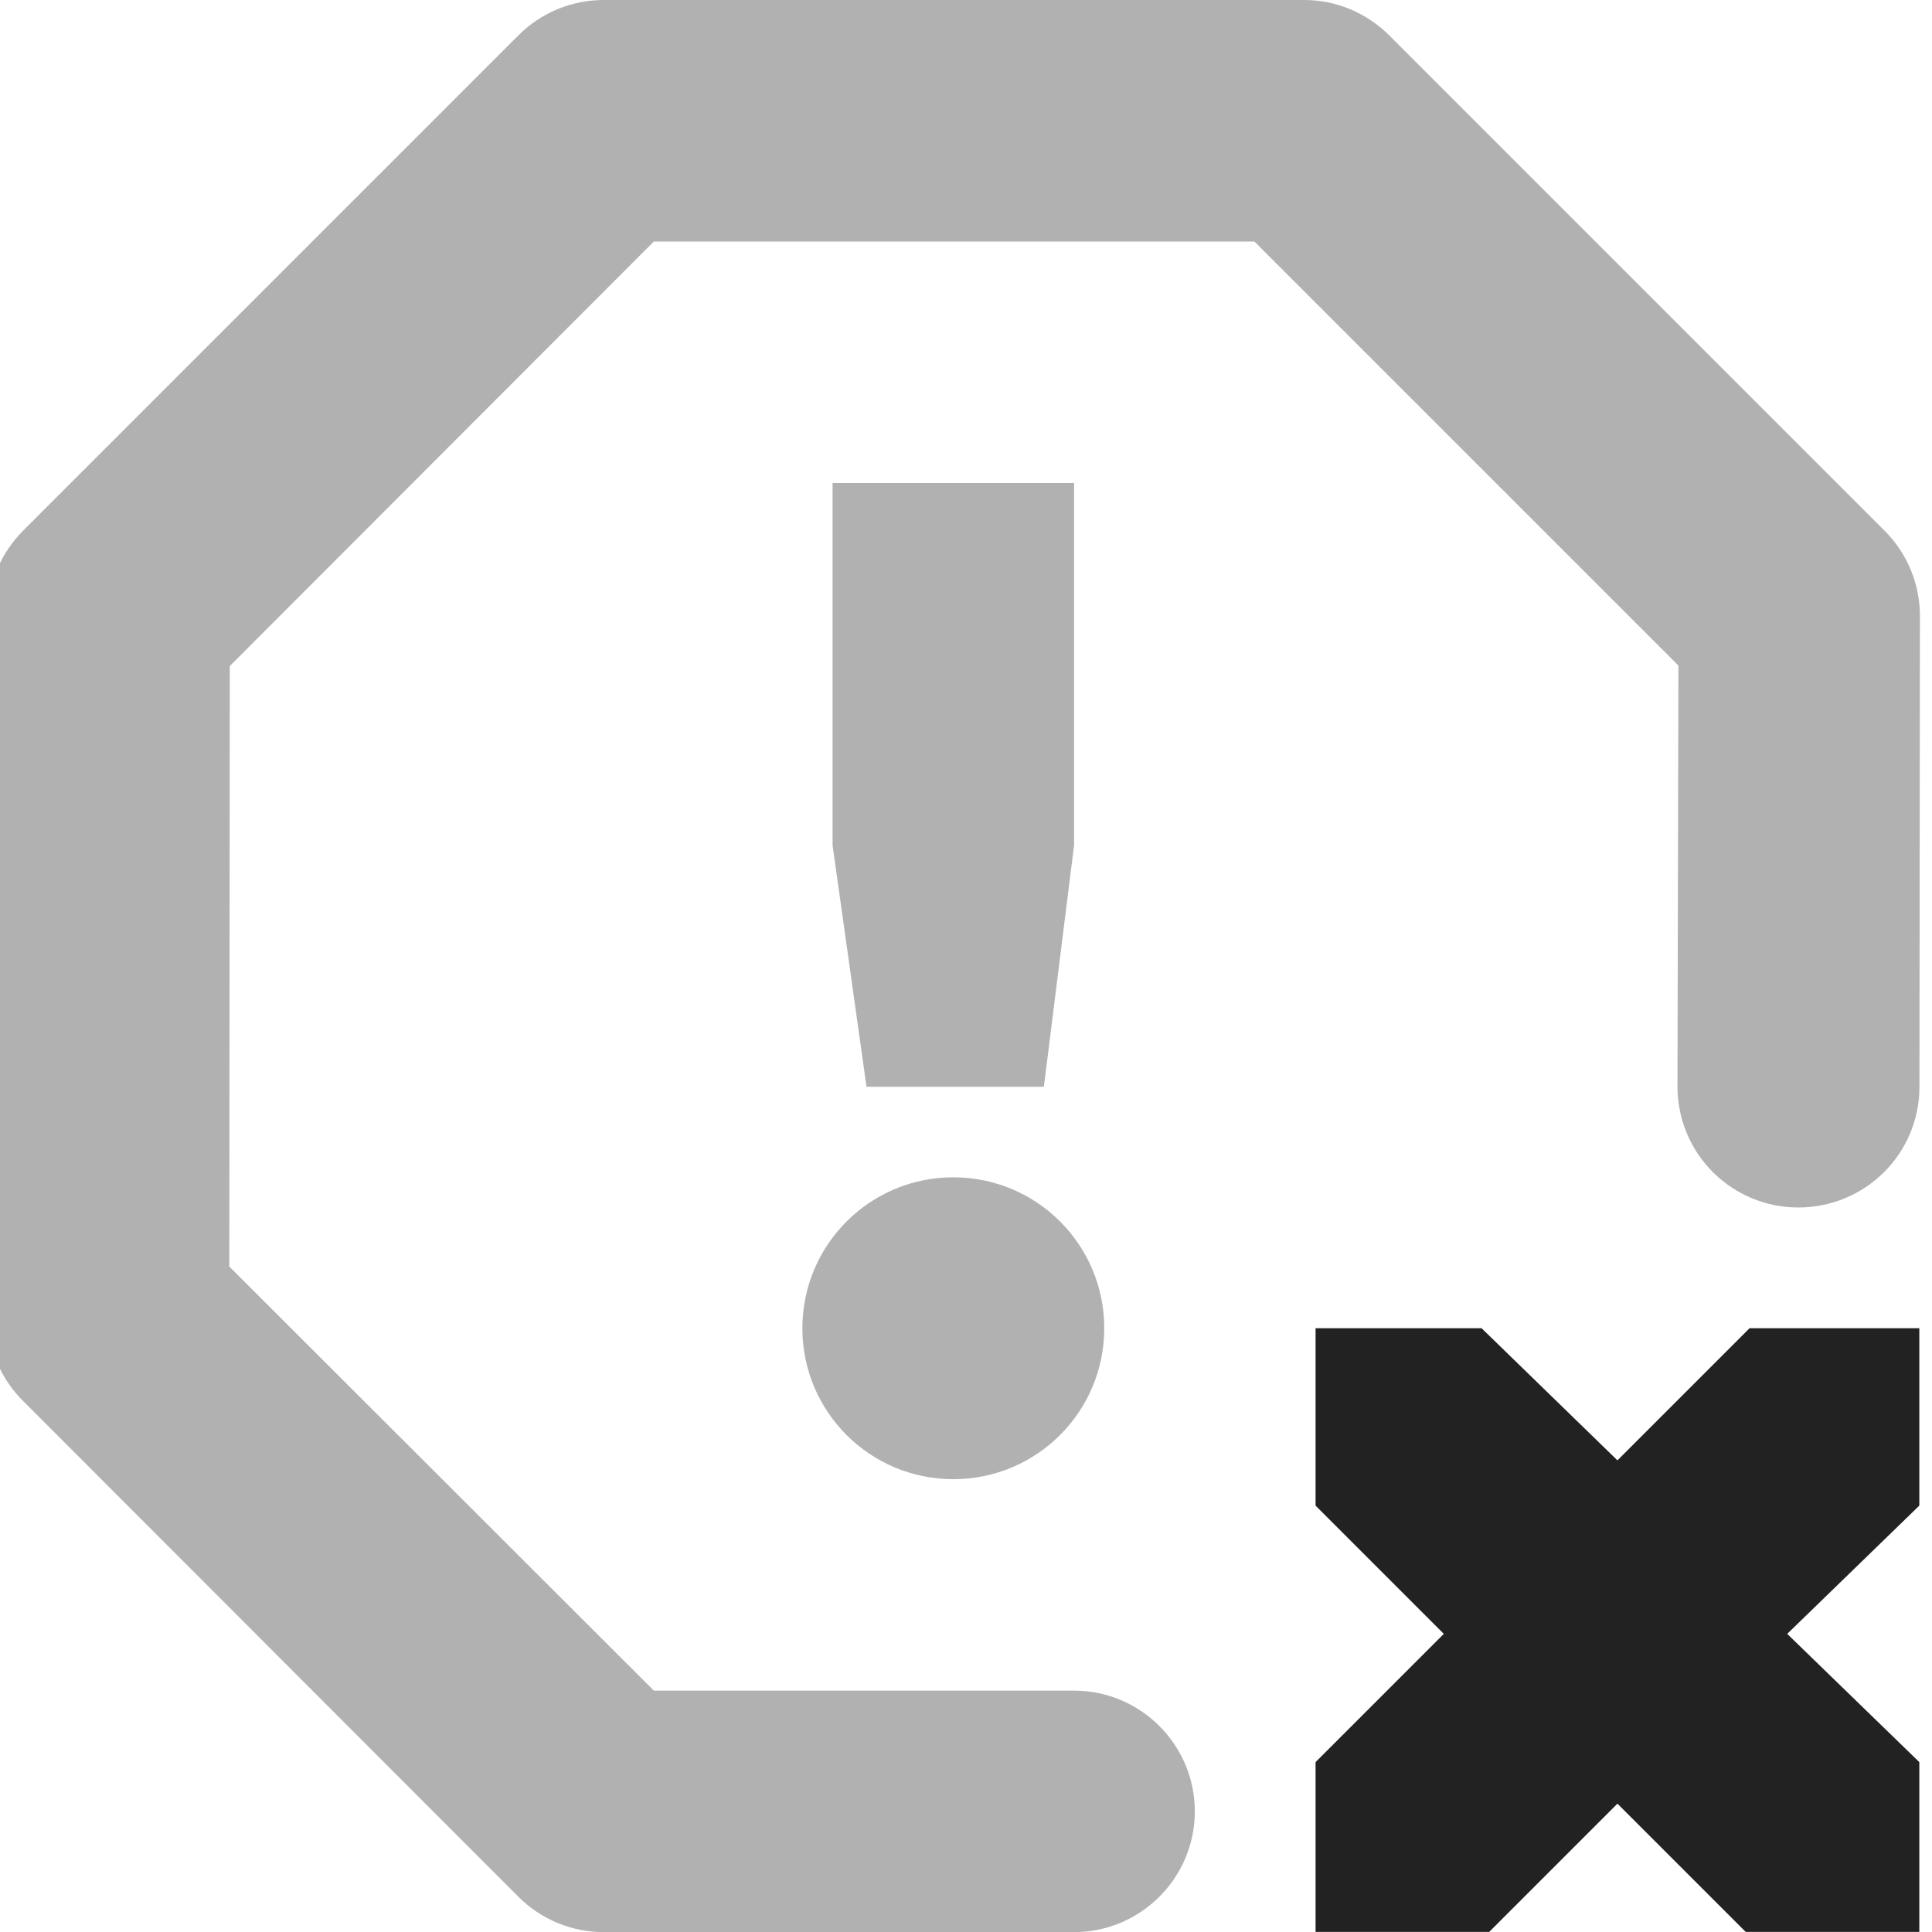
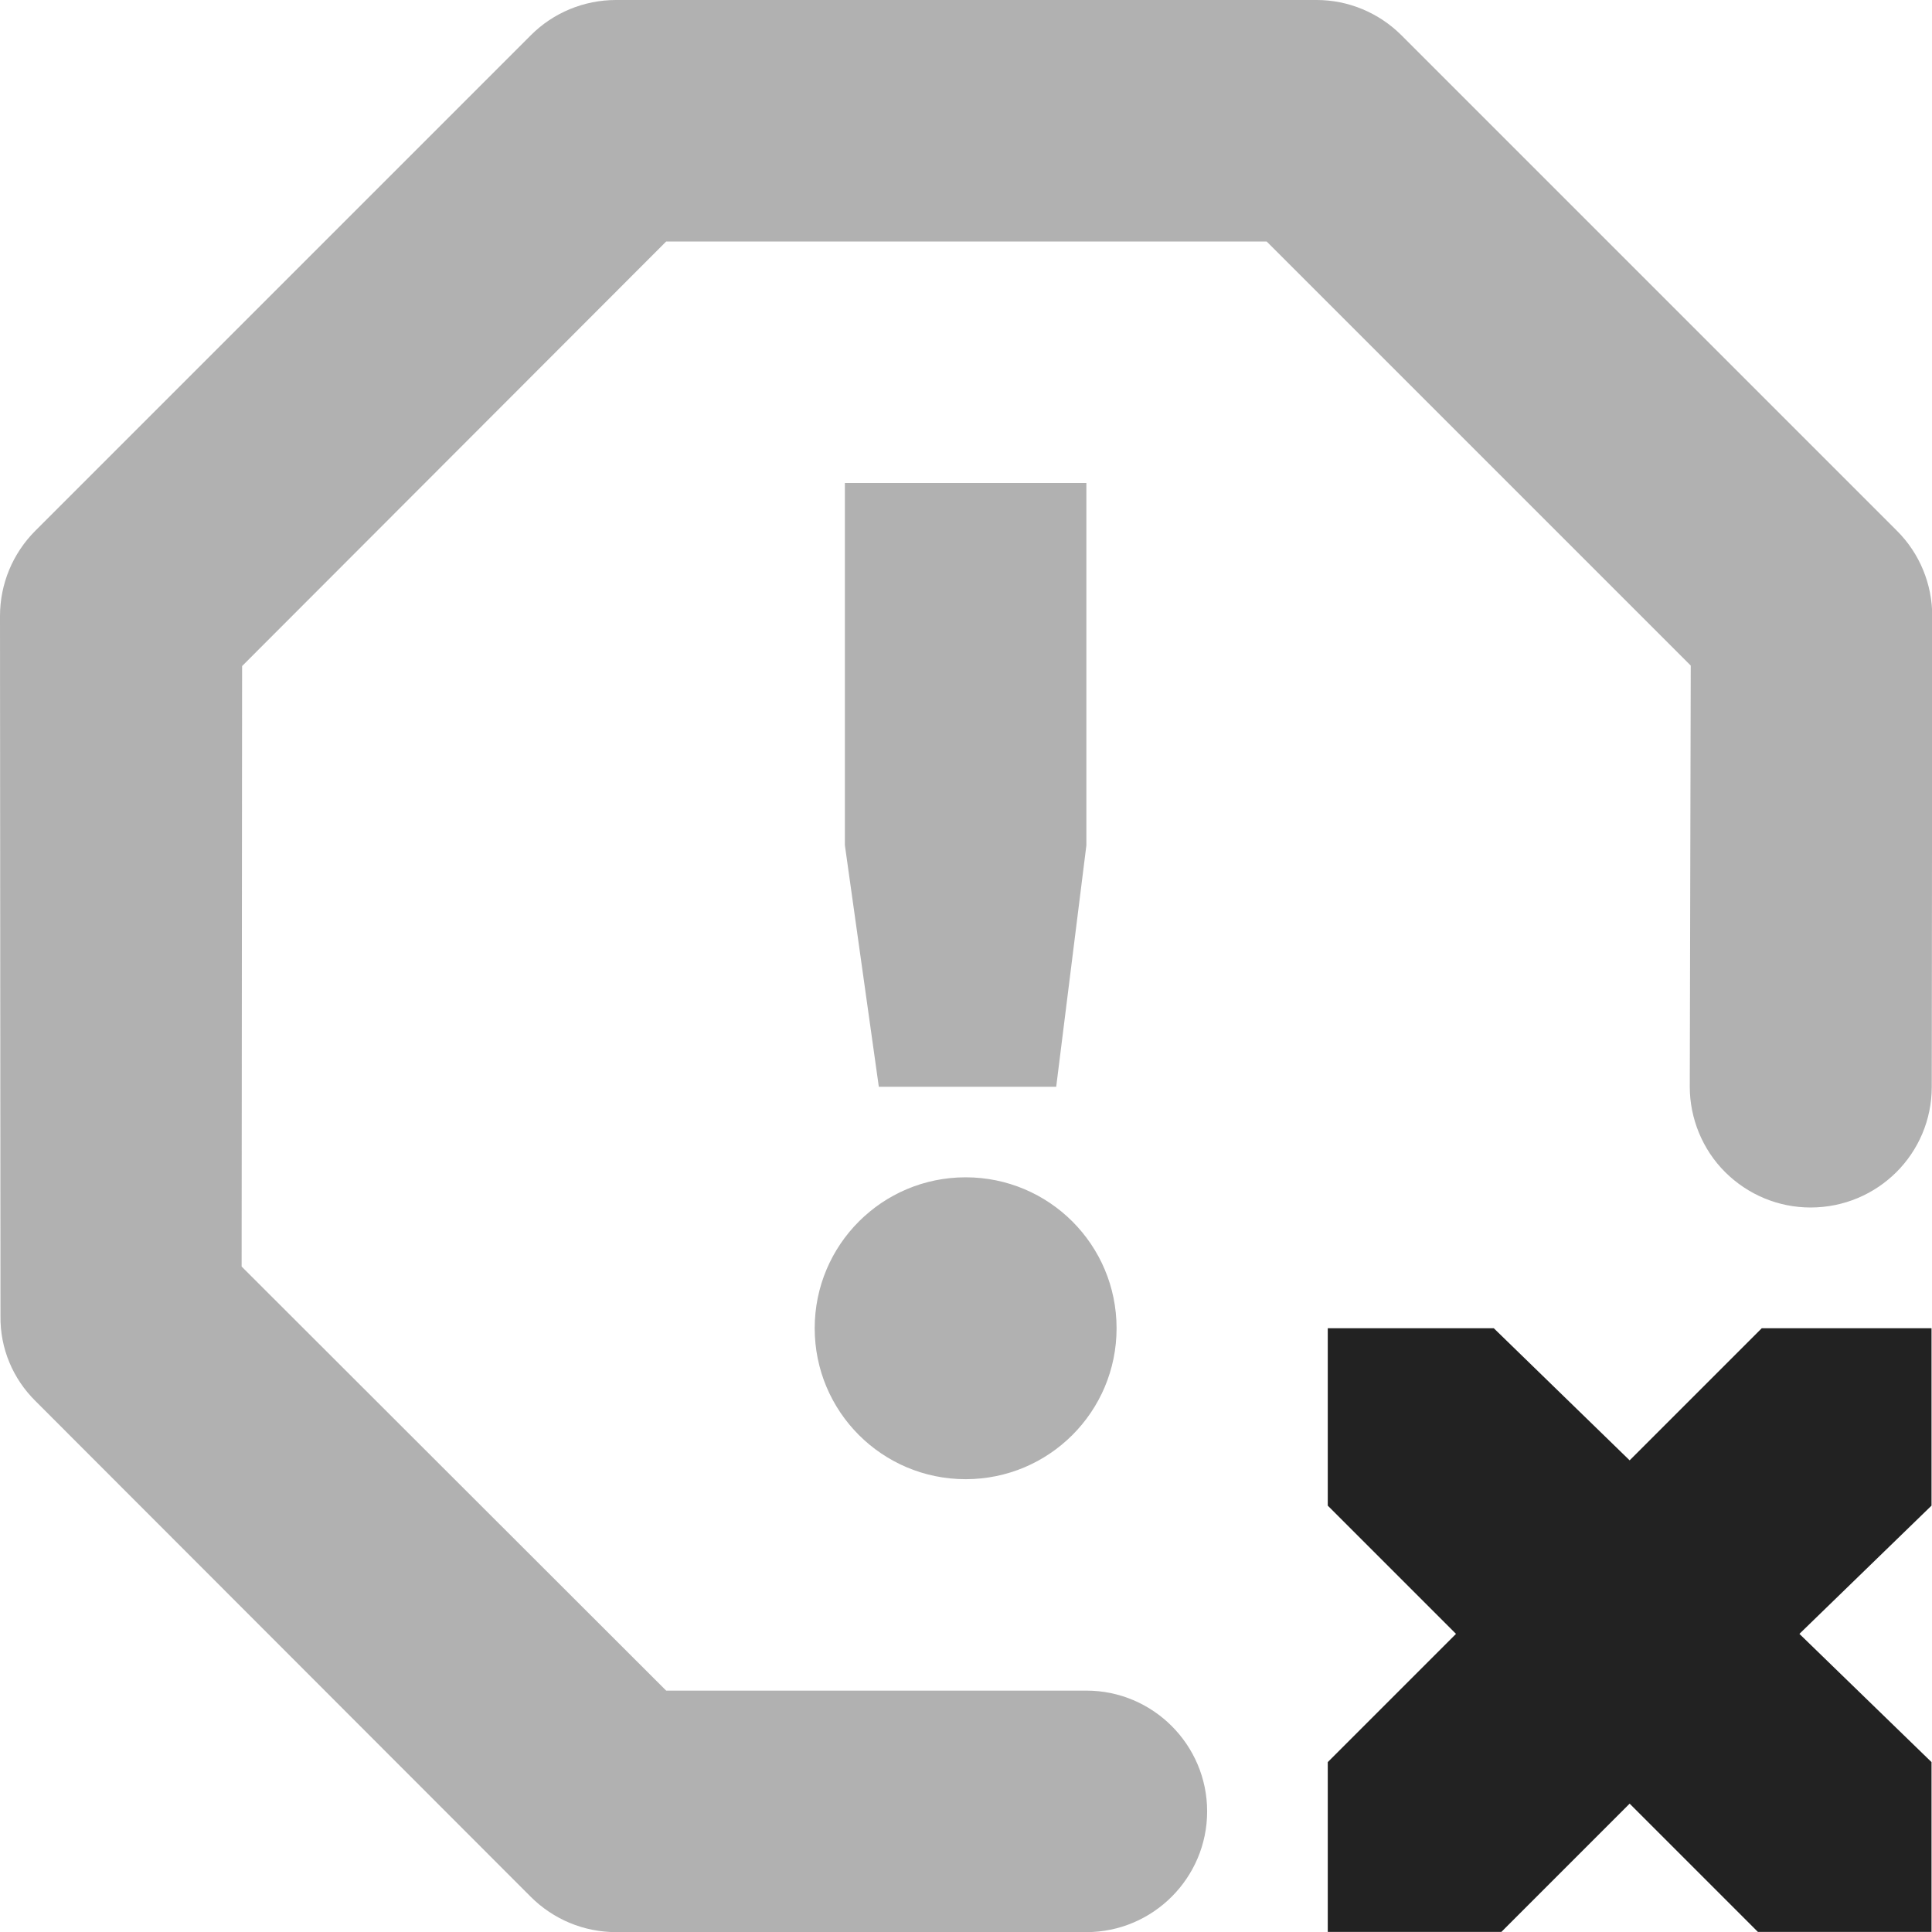
<svg xmlns="http://www.w3.org/2000/svg" height="16px" viewBox="0 0 16 16" width="16px">
  <g fill="#222222">
-     <path d="m 5 0 c -0.266 0 -0.52 0.105 -0.707 0.293 l -4.102 4.102 c -0.187 0.188 -0.293 0.441 -0.293 0.707 l 0.004 5.797 c -0.004 0.266 0.102 0.52 0.293 0.707 l 4.098 4.102 c 0.188 0.188 0.441 0.293 0.707 0.293 h 3.895 c 0.551 0 1 -0.449 1 -1 s -0.449 -1 -1 -1 h -3.48 l -3.516 -3.512 l 0.004 -4.973 l 3.512 -3.516 h 4.973 l 3.512 3.512 l -0.008 3.488 c 0 0.262 0.105 0.52 0.293 0.707 s 0.441 0.293 0.707 0.293 c 0.555 0 1.004 -0.445 1.004 -1 l 0.004 -3.898 c 0 -0.266 -0.105 -0.52 -0.293 -0.707 l -4.102 -4.102 c -0.188 -0.188 -0.441 -0.293 -0.703 -0.293 z m 1.895 4 v 3 l 0.281 2 h 1.469 l 0.25 -2 v -3 z m 1 5.75 c -0.691 0 -1.25 0.559 -1.25 1.25 s 0.559 1.25 1.25 1.25 c 0.691 0 1.25 -0.559 1.25 -1.25 s -0.559 -1.25 -1.25 -1.25 z m 0 0" fill-opacity="0.349" />
-     <path d="m 10.895 11 h 1.375 l 1.125 1.094 l 1.094 -1.094 h 1.406 v 1.469 l -1.094 1.062 l 1.094 1.062 v 1.406 h -1.438 l -1.062 -1.062 l -1.062 1.062 h -1.438 v -1.406 l 1.062 -1.062 l -1.062 -1.062 z m 0 0" />
+     <path d="m 5.102 0 c -0.266 0 -0.52 0.105 -0.707 0.293 l -4.102 4.102 c -0.188 0.188 -0.293 0.441 -0.293 0.707 l 0.004 5.797 c -0.004 0.266 0.102 0.52 0.293 0.707 l 4.098 4.102 c 0.188 0.188 0.441 0.293 0.707 0.293 h 3.895 c 0.551 0 1 -0.449 1 -1 s -0.449 -1 -1 -1 h -3.48 l -3.516 -3.512 l 0.004 -4.973 l 3.512 -3.516 h 4.973 l 3.512 3.512 l -0.008 3.488 c 0 0.262 0.105 0.52 0.293 0.707 s 0.441 0.293 0.707 0.293 c 0.555 0 1.004 -0.445 1.004 -1 l 0.004 -3.898 c 0 -0.266 -0.105 -0.52 -0.293 -0.707 l -4.102 -4.102 c -0.188 -0.188 -0.441 -0.293 -0.703 -0.293 z m 1.895 4 v 3 l 0.281 2 h 1.469 l 0.25 -2 v -3 z m 1 5.75 c -0.691 0 -1.25 0.559 -1.25 1.25 s 0.559 1.25 1.25 1.25 s 1.25 -0.559 1.25 -1.25 s -0.559 -1.25 -1.25 -1.25 z m 0 0" fill-opacity="0.349" />
+     <path d="m 10.996 11 h 1.375 l 1.125 1.094 l 1.094 -1.094 h 1.406 v 1.469 l -1.094 1.062 l 1.094 1.062 v 1.406 h -1.438 l -1.062 -1.062 l -1.062 1.062 h -1.438 v -1.406 l 1.062 -1.062 l -1.062 -1.062 z m 0 0" />
  </g>
</svg>
